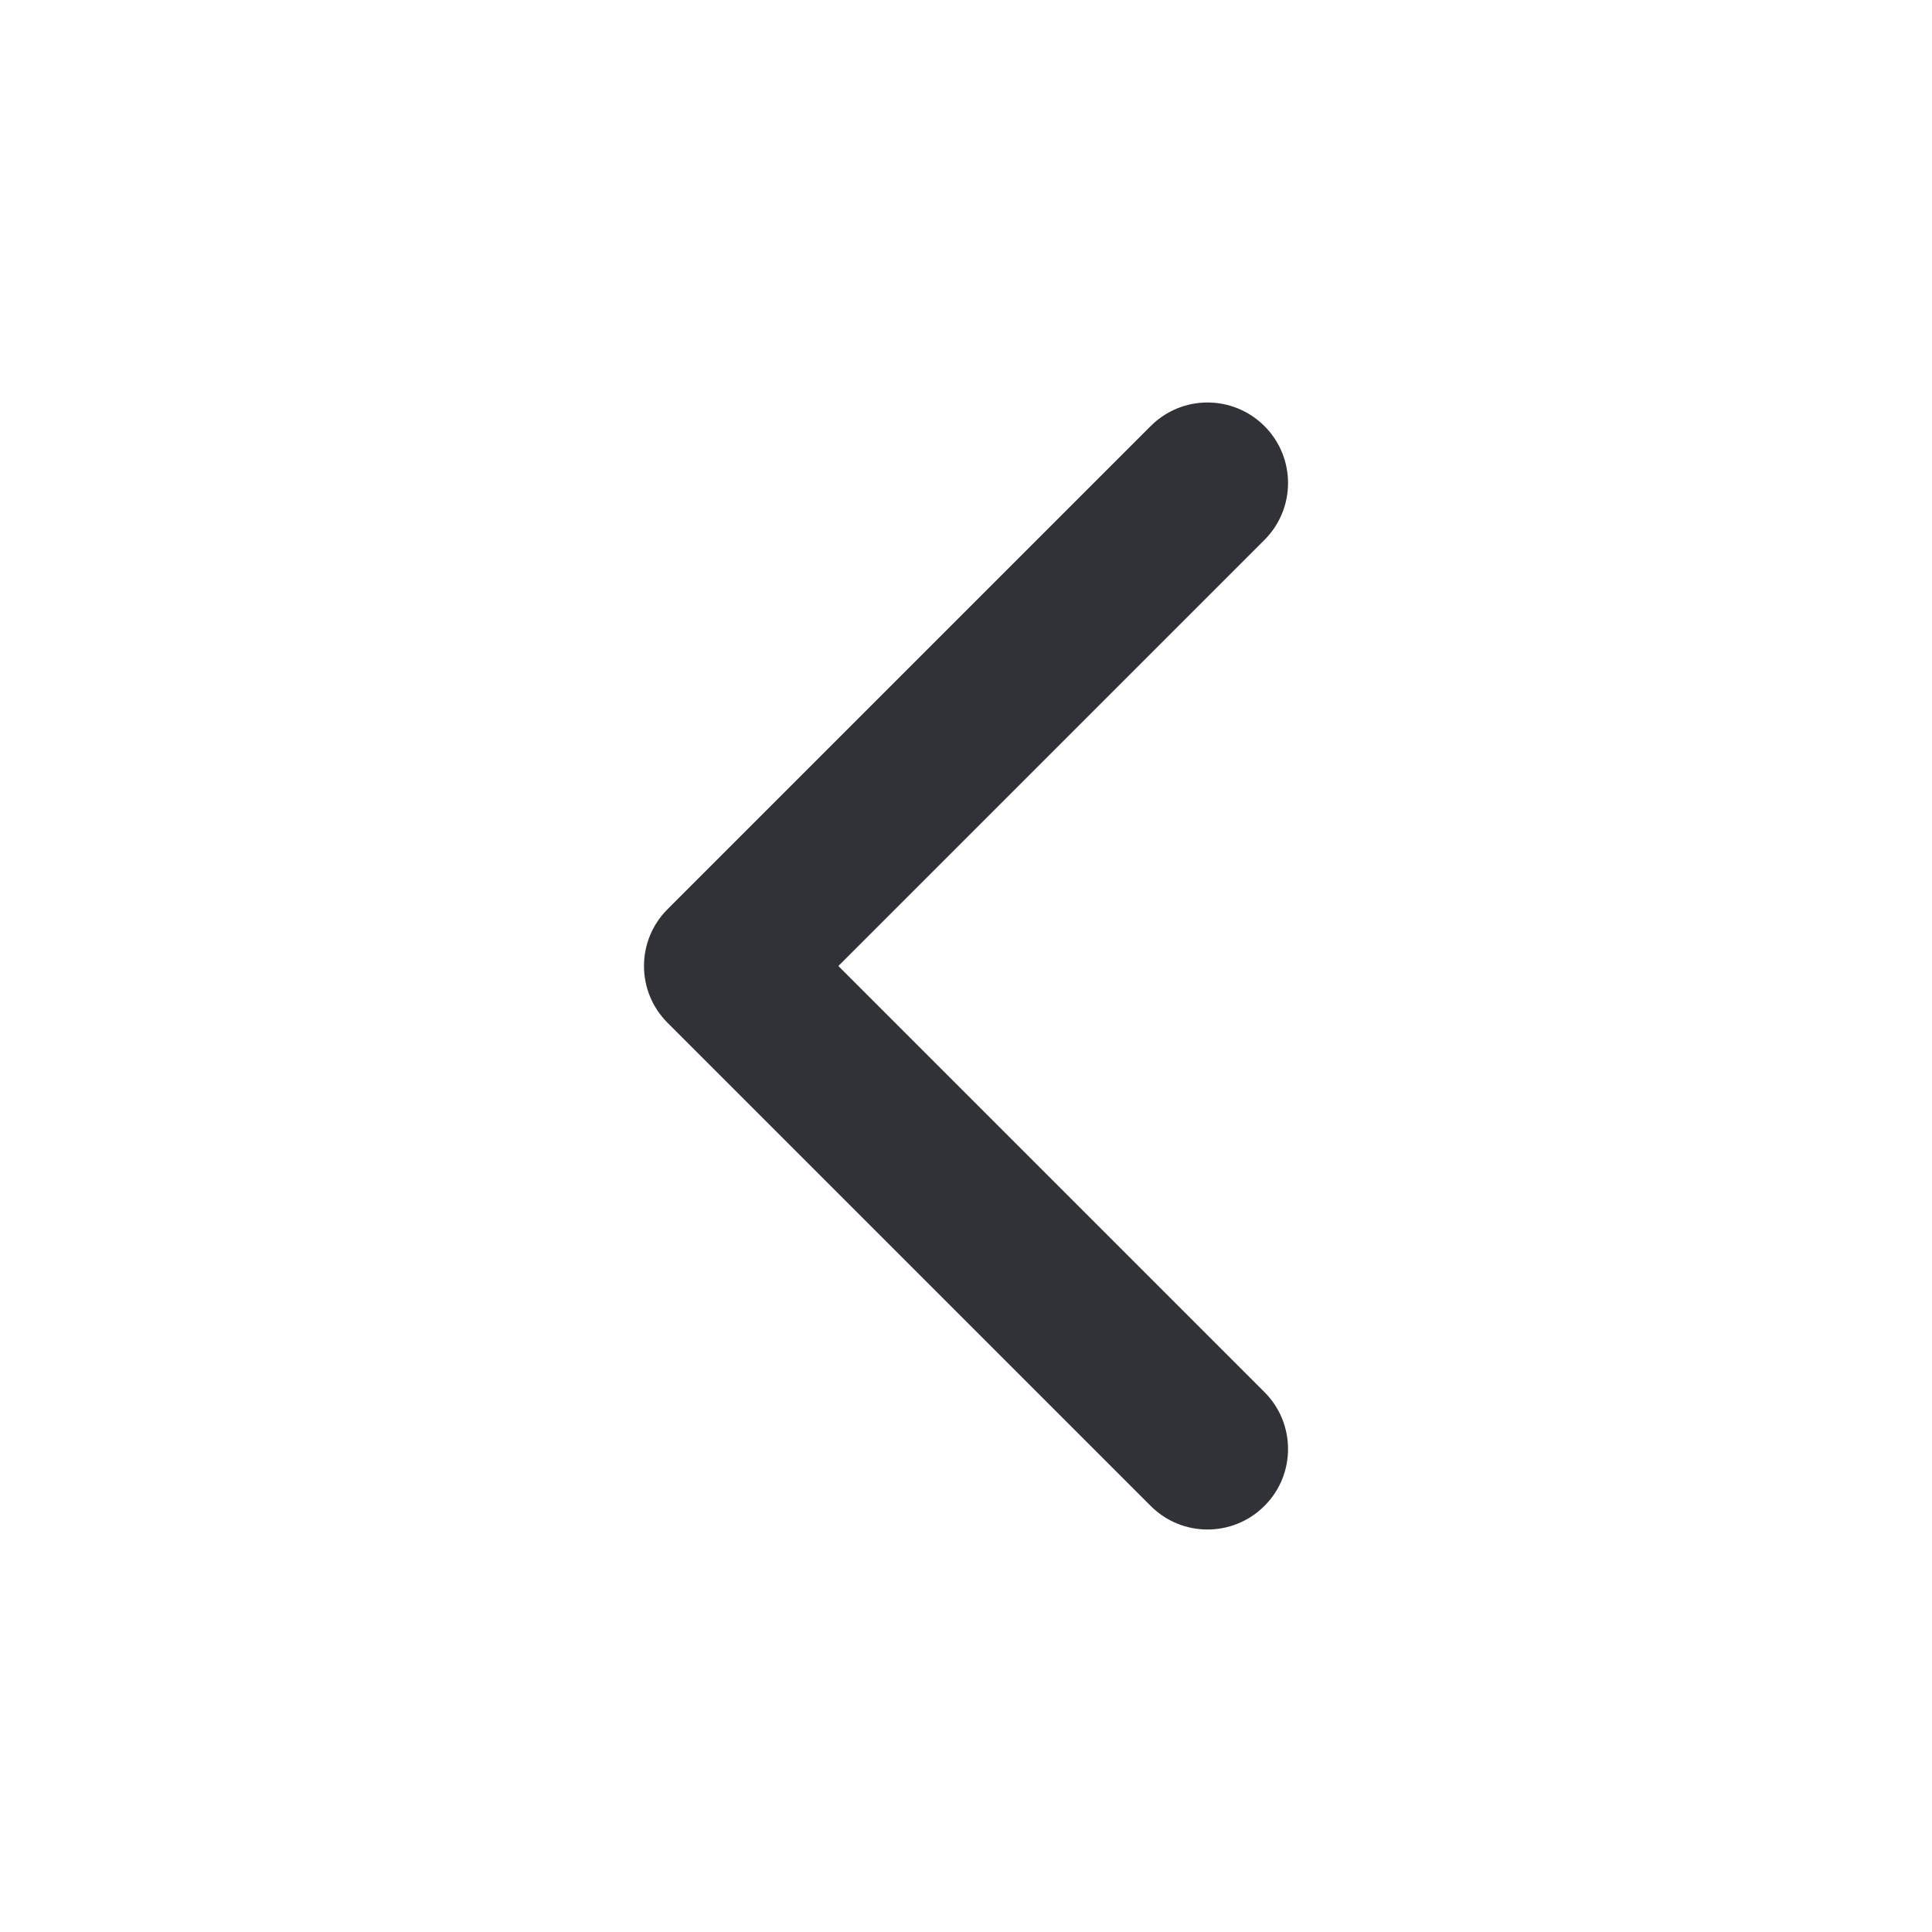
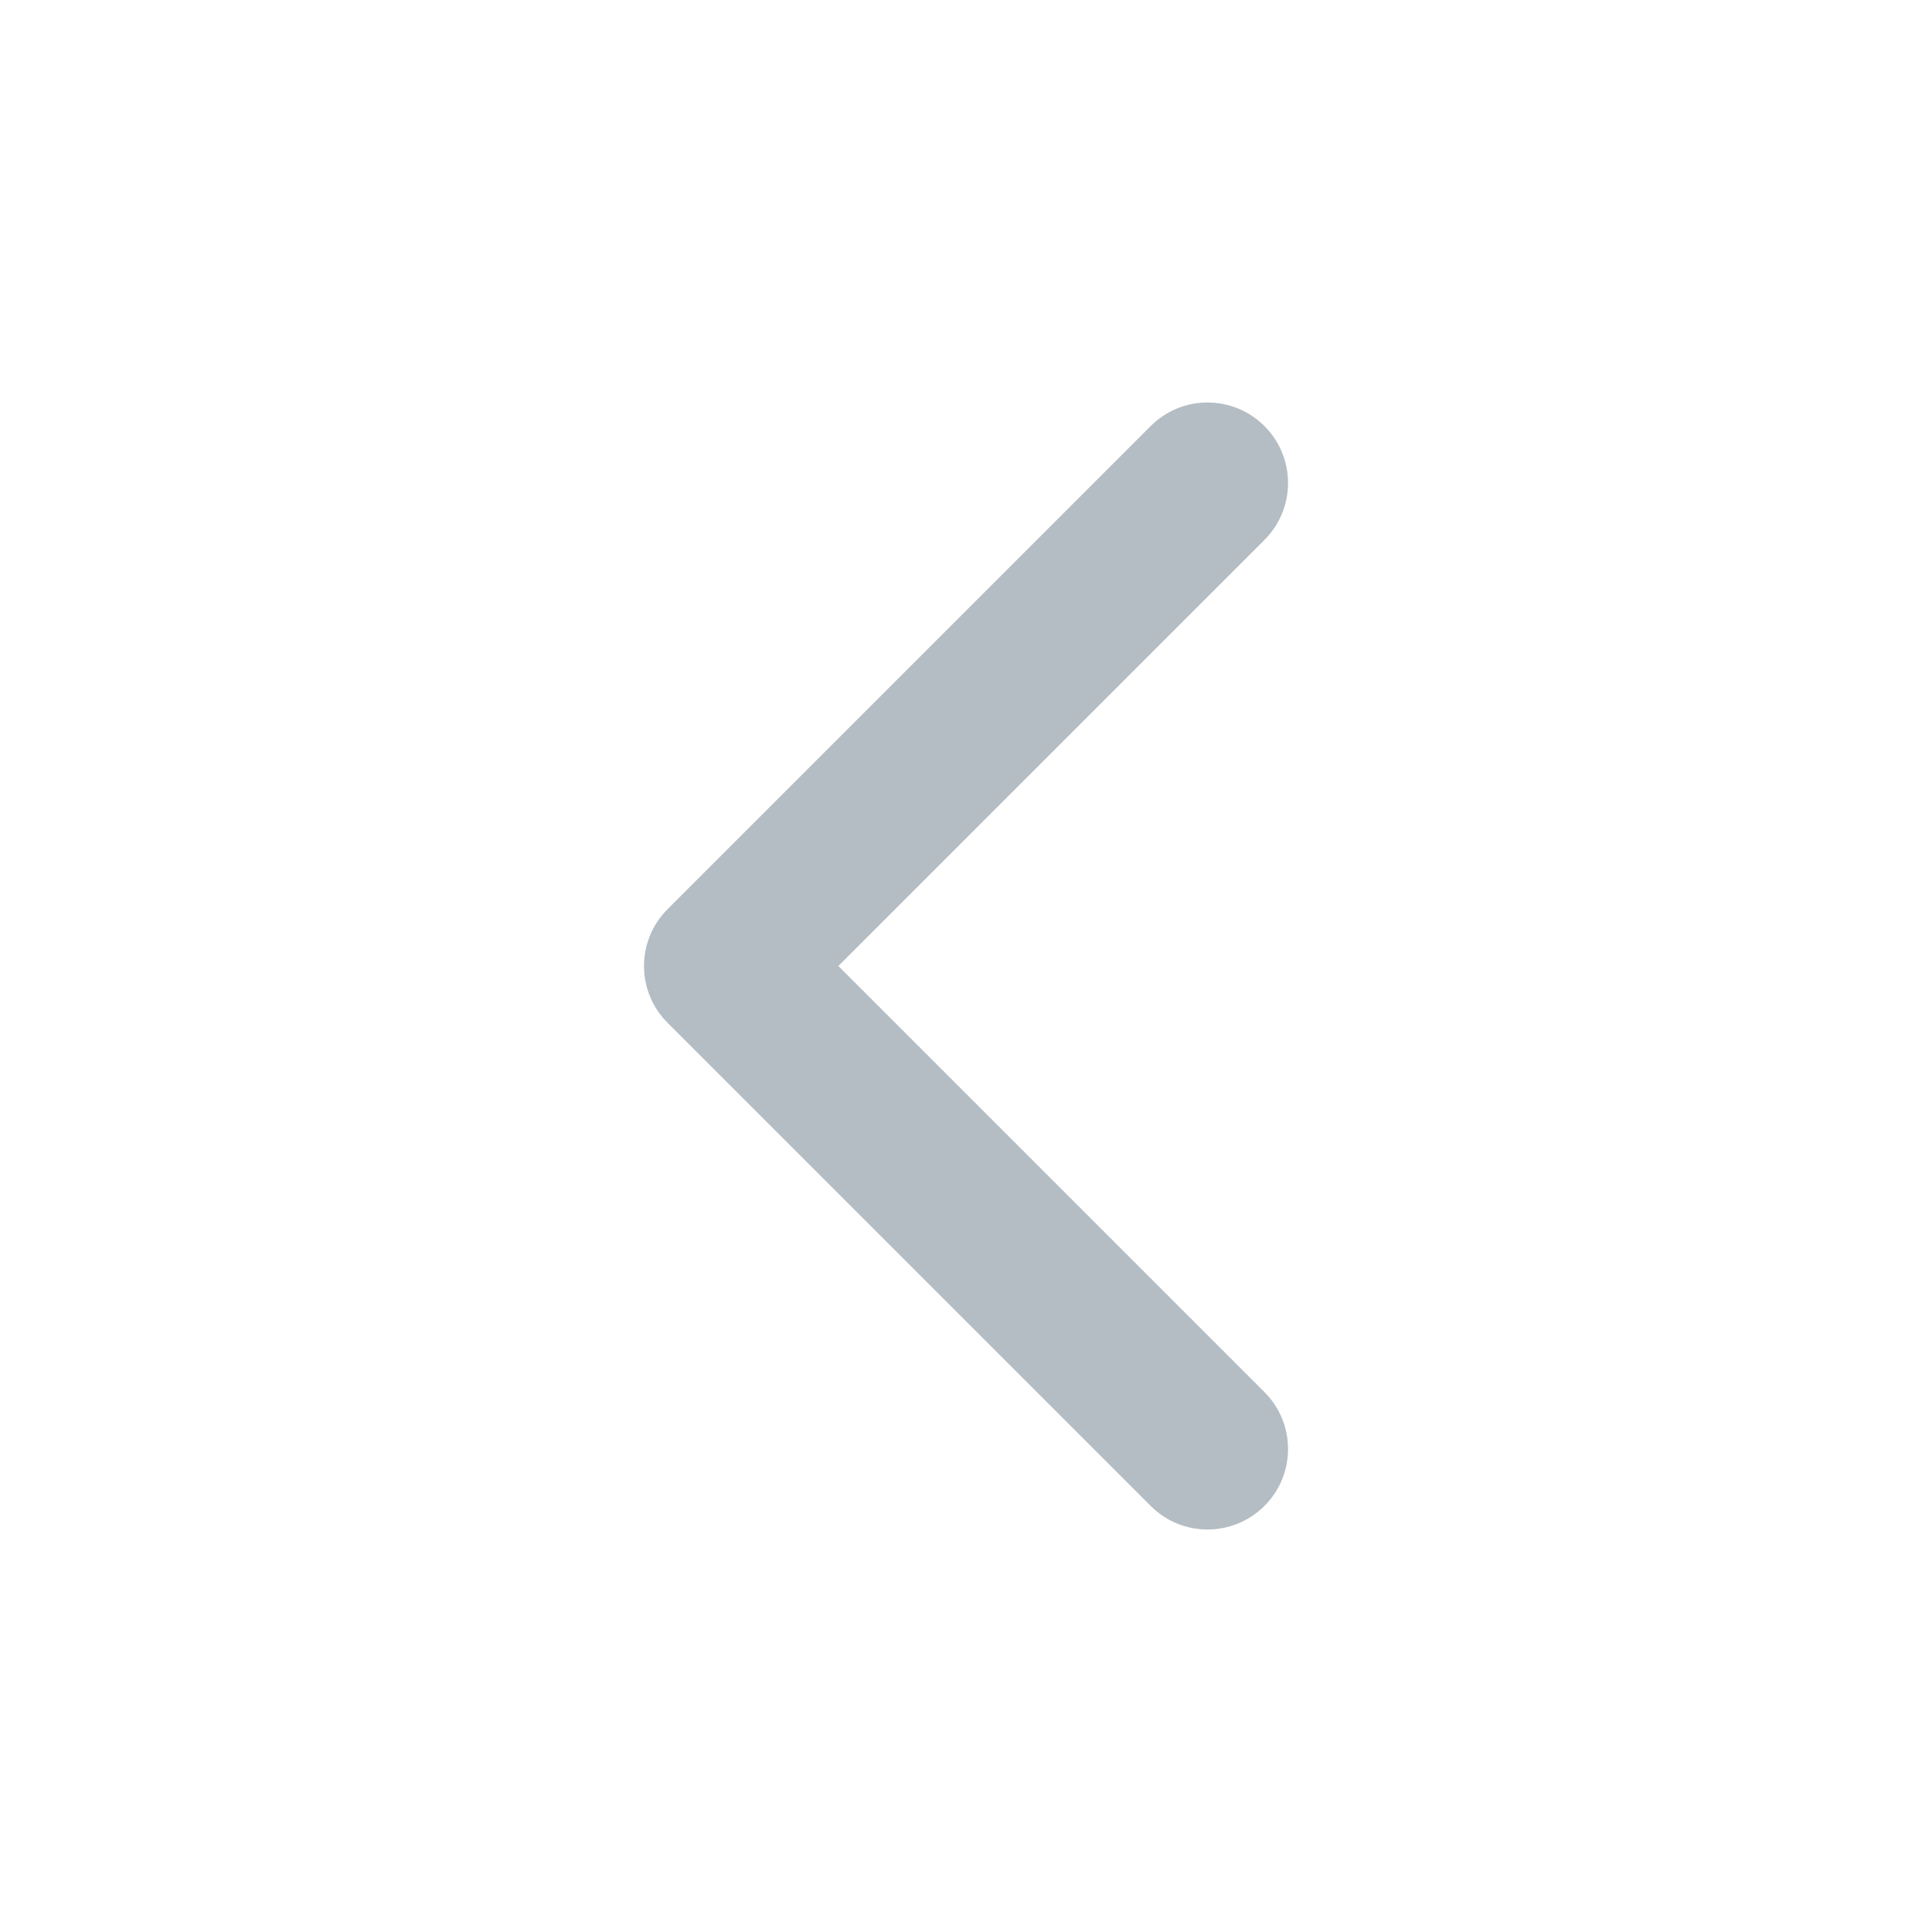
<svg xmlns="http://www.w3.org/2000/svg" width="16" height="16" viewBox="0 0 16 16" fill="none">
-   <path fill-rule="evenodd" clip-rule="evenodd" d="M10.472 3.529C10.211 3.268 9.789 3.268 9.529 3.529L5.529 7.529C5.268 7.789 5.268 8.211 5.529 8.471L9.529 12.471C9.789 12.732 10.211 12.732 10.472 12.471C10.732 12.211 10.732 11.789 10.472 11.529L6.943 8L10.472 4.471C10.732 4.211 10.732 3.789 10.472 3.529Z" fill="#313237" />
+   <path fill-rule="evenodd" clip-rule="evenodd" d="M10.472 3.529C10.211 3.268 9.789 3.268 9.529 3.529L5.529 7.529C5.268 7.789 5.268 8.211 5.529 8.471L9.529 12.471C9.789 12.732 10.211 12.732 10.472 12.471C10.732 12.211 10.732 11.789 10.472 11.529L6.943 8L10.472 4.471C10.732 4.211 10.732 3.789 10.472 3.529Z" fill="#B4BDC4" />
</svg>
